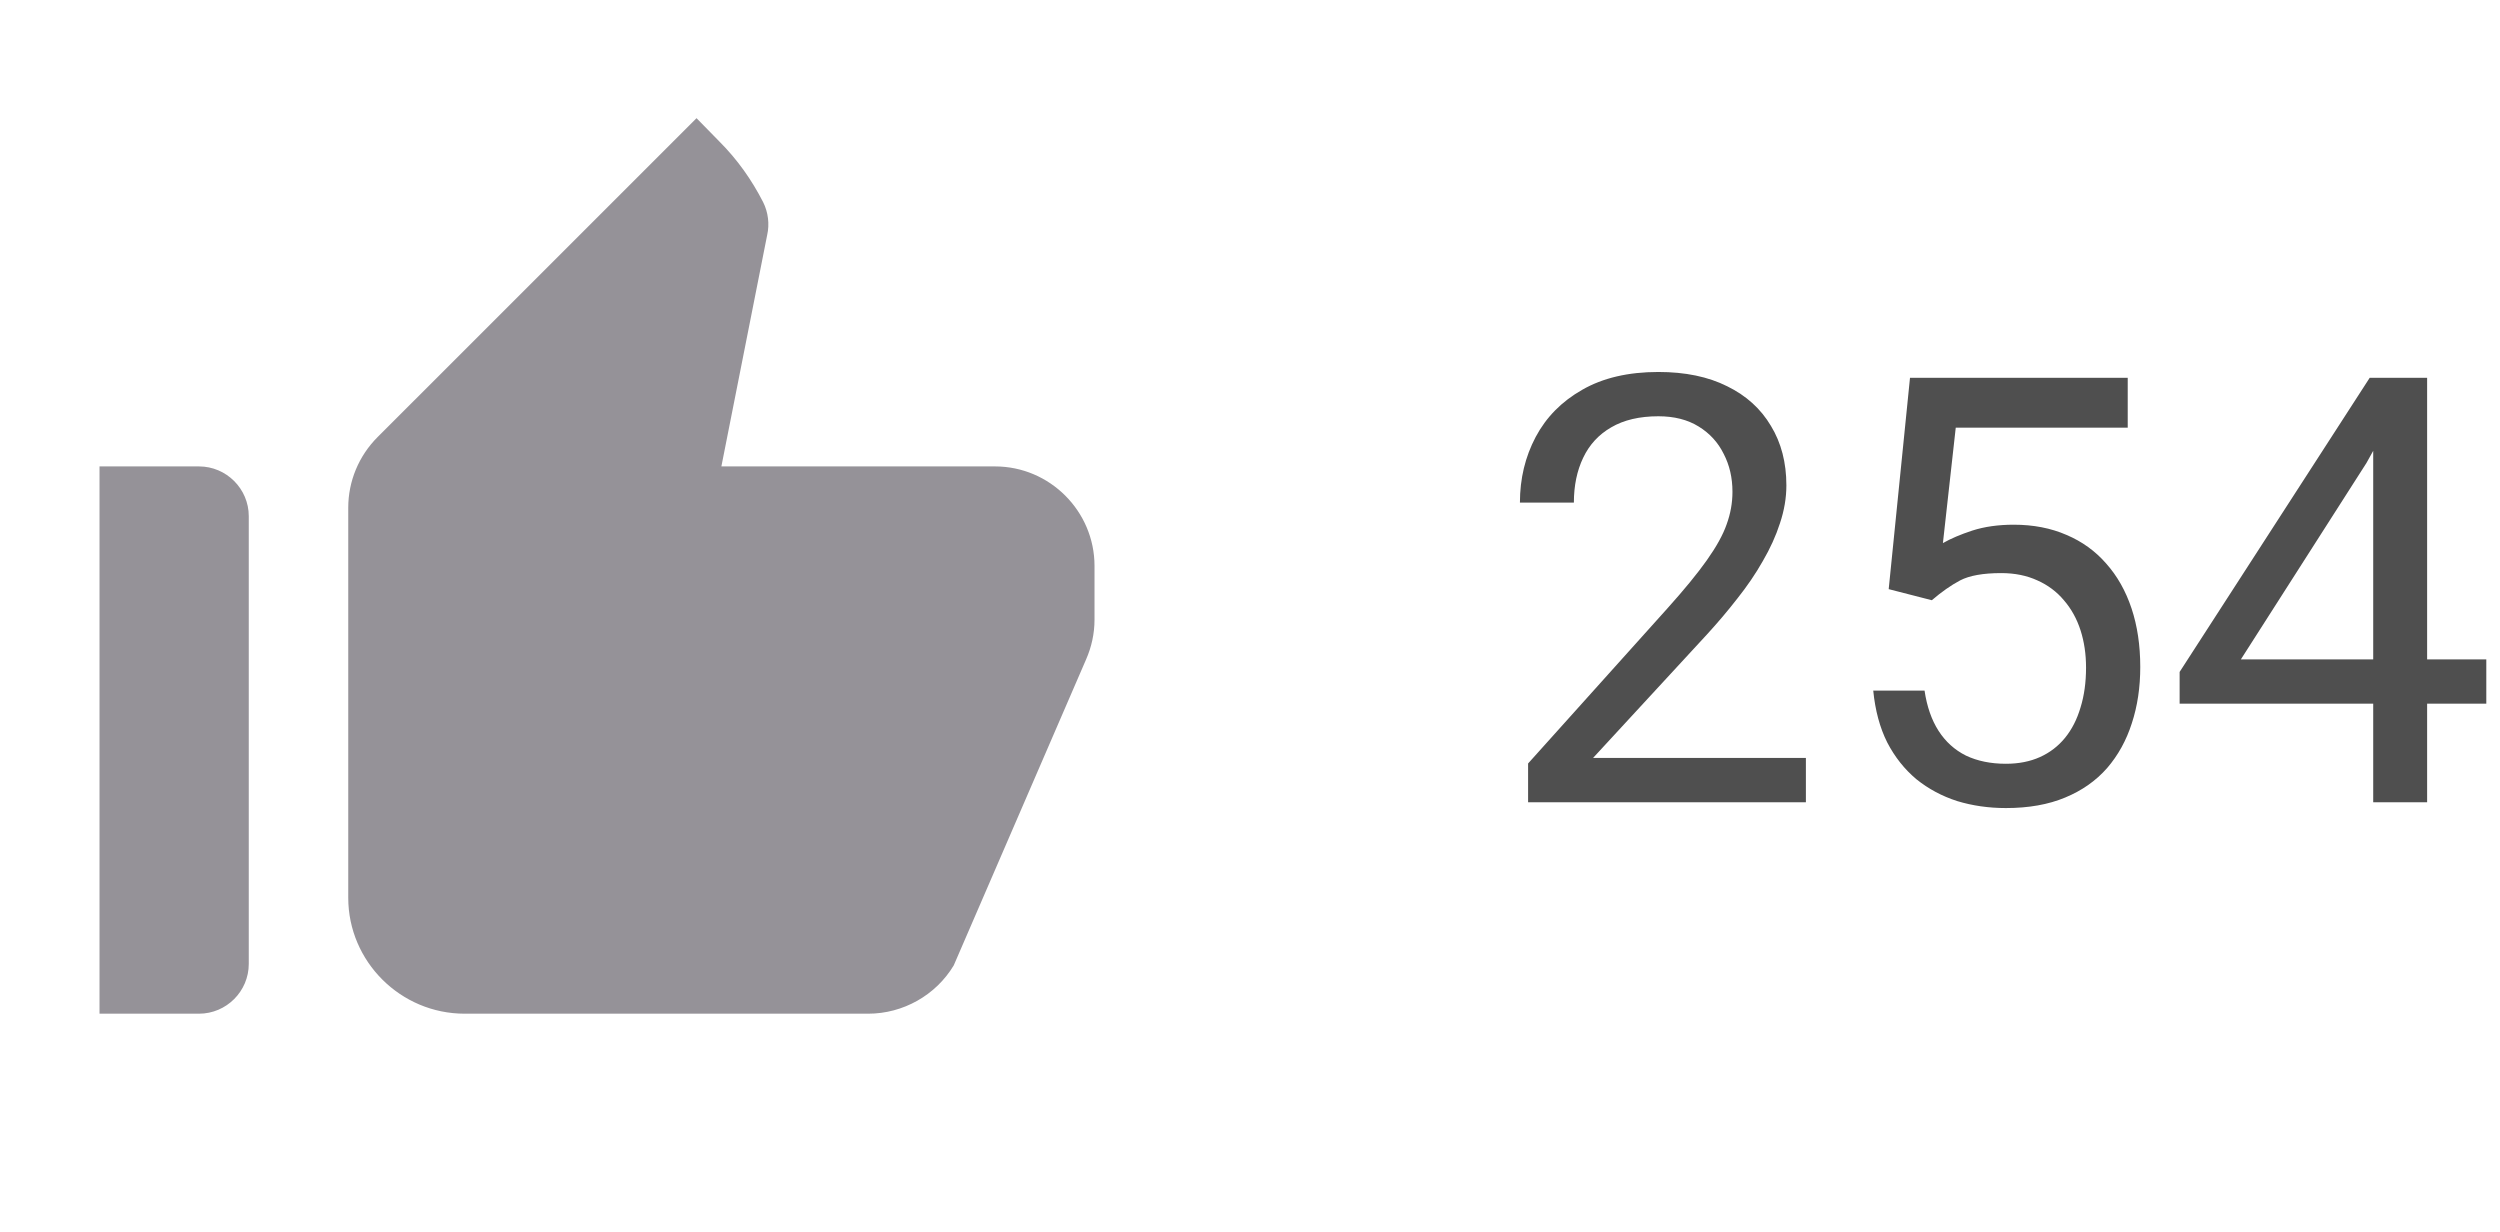
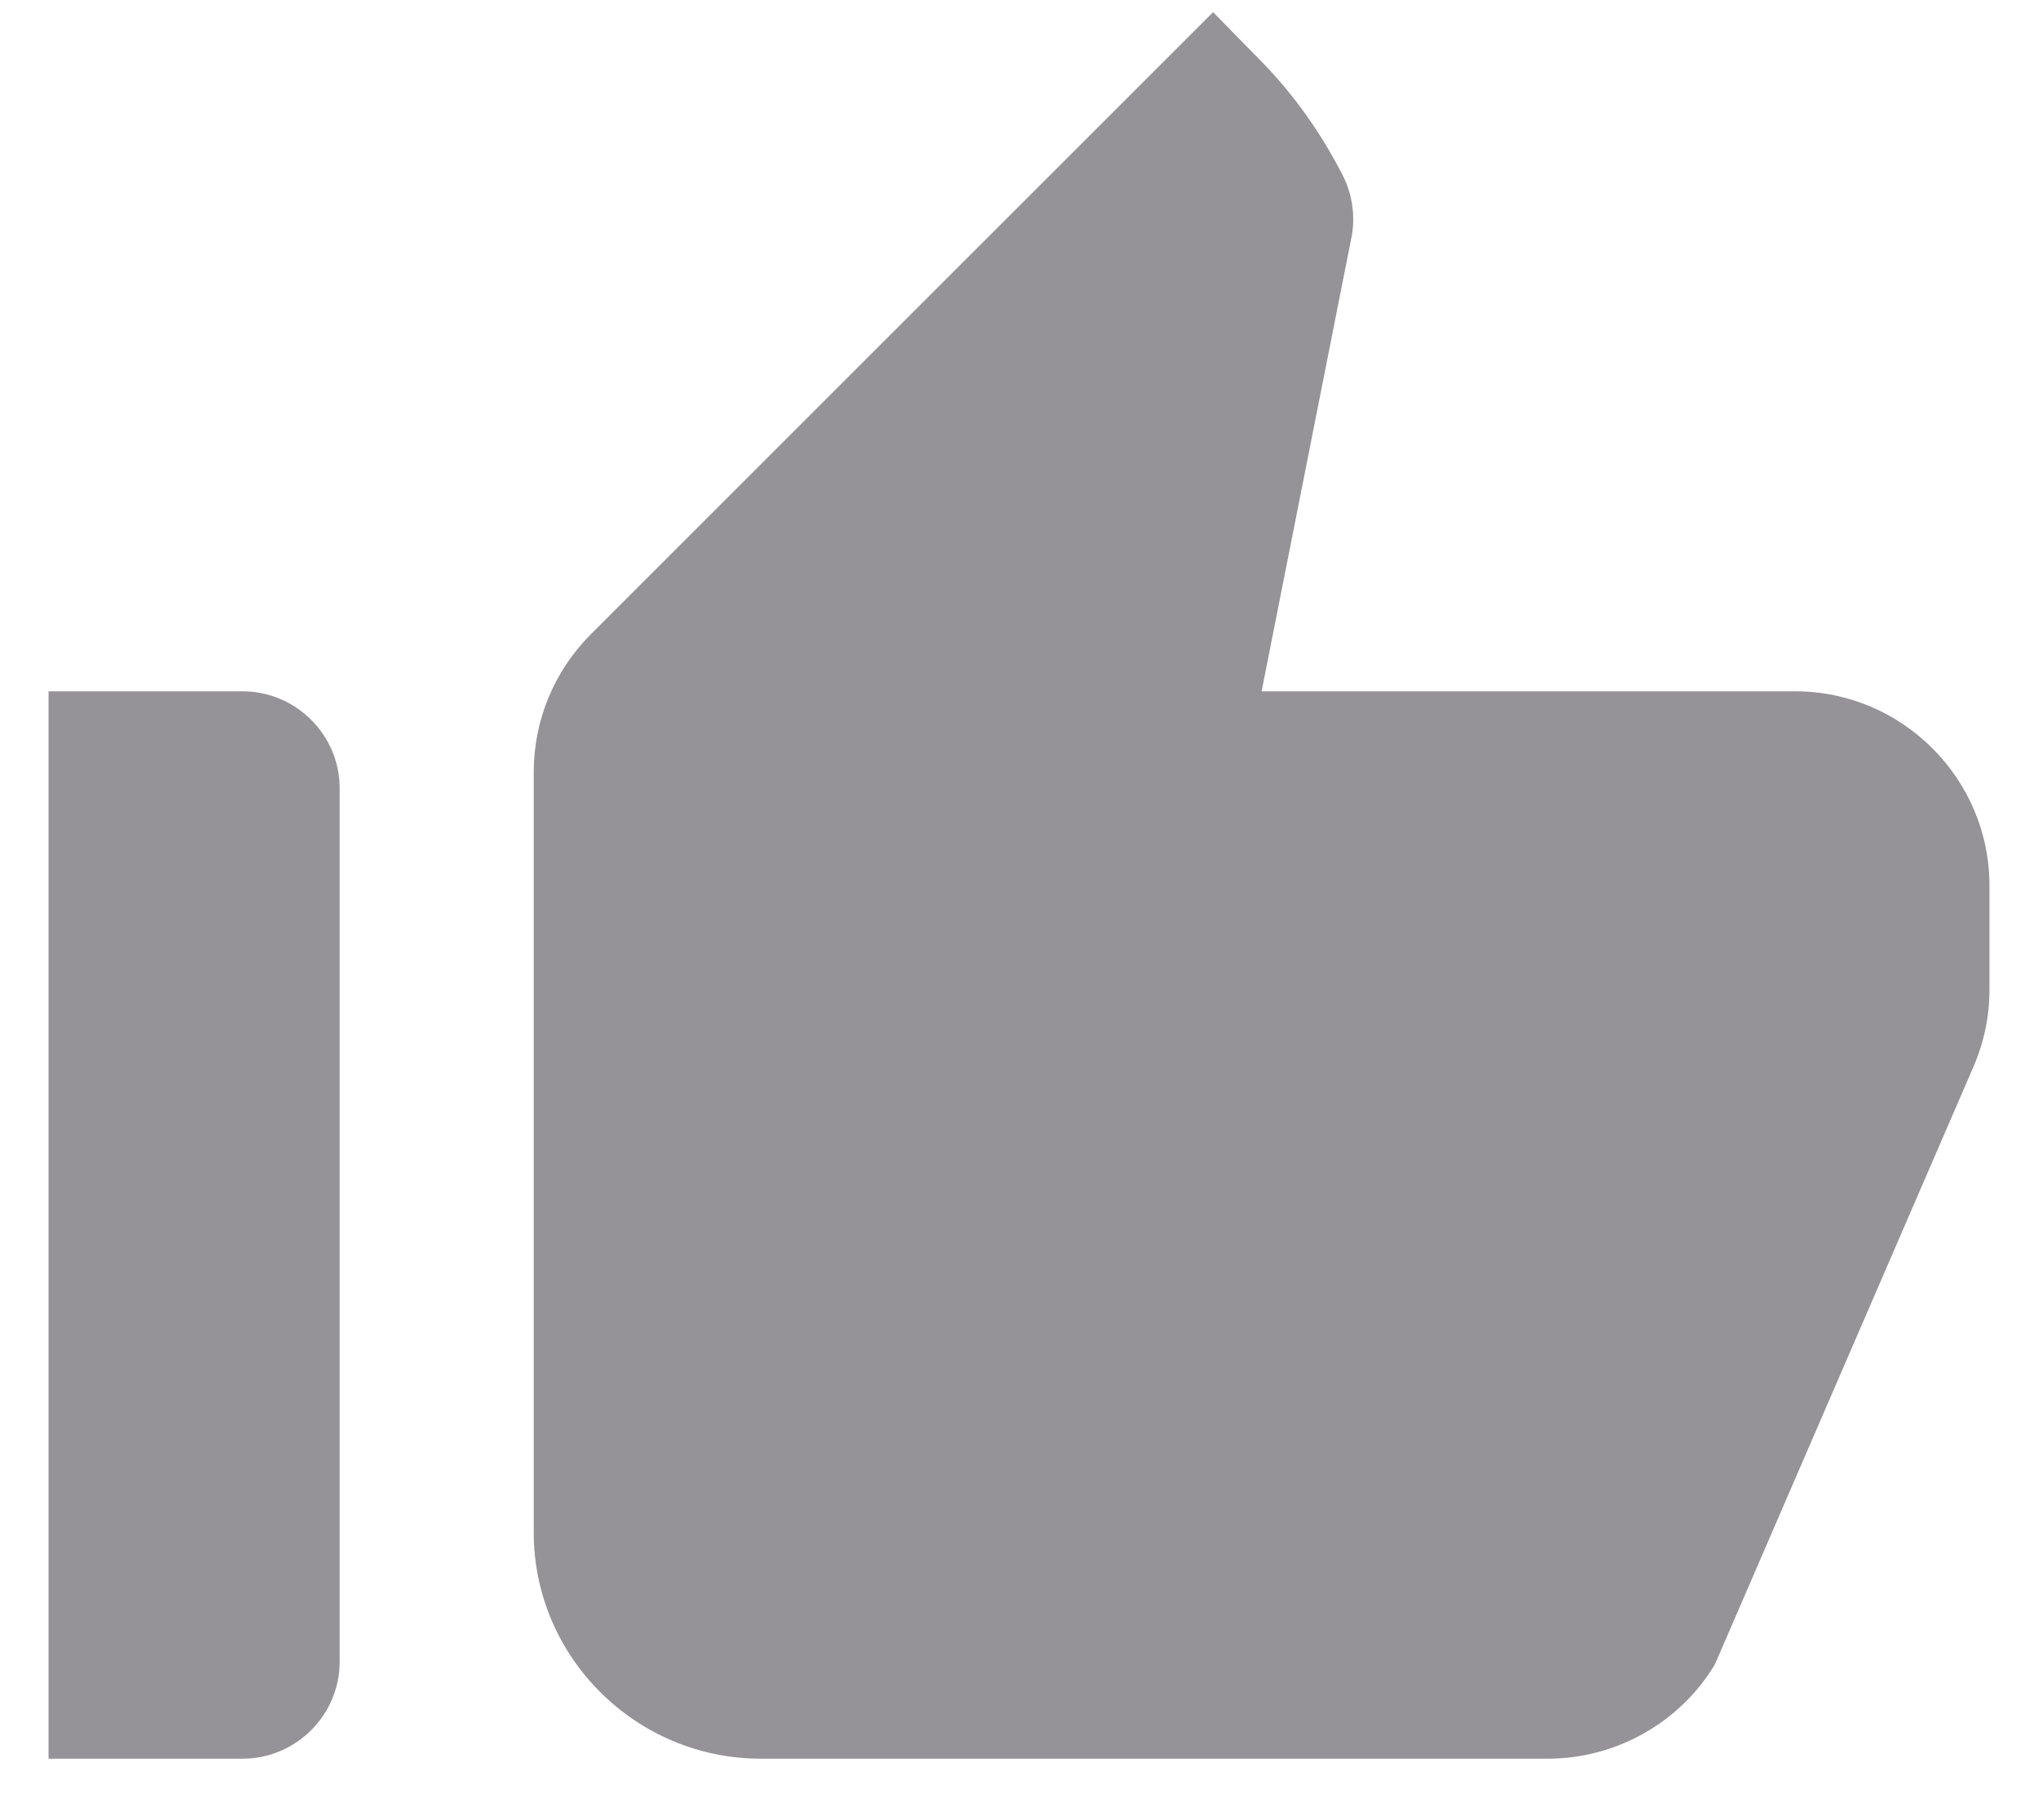
- <svg xmlns="http://www.w3.org/2000/svg" width="67" height="33" viewBox="0 0 67 33" fill="none">
-   <path d="M2.667 27.167H5.333C6.067 27.167 6.667 26.567 6.667 25.833V13.833C6.667 13.1 6.067 12.5 5.333 12.5H2.667V27.167ZM29.107 17.673C29.253 17.34 29.333 16.98 29.333 16.607V15.167C29.333 13.7 28.133 12.5 26.667 12.5H19.333L20.56 6.3C20.627 6.007 20.587 5.687 20.453 5.42C20.147 4.82 19.76 4.273 19.28 3.793L18.667 3.167L10.12 11.713C9.613 12.22 9.333 12.9 9.333 13.607V24.06C9.333 25.767 10.733 27.167 12.453 27.167H23.267C24.2 27.167 25.08 26.673 25.56 25.873L29.107 17.673Z" fill="#959298" />
-   <path d="M48.398 20.312V21.5H40.953V20.461L44.68 16.312C45.138 15.802 45.492 15.37 45.742 15.016C45.997 14.656 46.175 14.336 46.273 14.055C46.378 13.768 46.43 13.477 46.43 13.18C46.43 12.805 46.352 12.466 46.195 12.164C46.044 11.857 45.82 11.612 45.523 11.43C45.227 11.247 44.867 11.156 44.445 11.156C43.94 11.156 43.518 11.255 43.18 11.453C42.846 11.646 42.596 11.917 42.43 12.266C42.263 12.615 42.18 13.016 42.18 13.469H40.734C40.734 12.828 40.875 12.242 41.156 11.711C41.438 11.18 41.854 10.758 42.406 10.445C42.958 10.128 43.638 9.969 44.445 9.969C45.164 9.969 45.779 10.096 46.289 10.352C46.8 10.602 47.19 10.956 47.461 11.414C47.737 11.867 47.875 12.398 47.875 13.008C47.875 13.341 47.818 13.68 47.703 14.023C47.594 14.362 47.44 14.7 47.242 15.039C47.05 15.378 46.823 15.711 46.562 16.039C46.307 16.367 46.034 16.69 45.742 17.008L42.695 20.312H48.398ZM51.773 16.086L50.617 15.789L51.188 10.125H57.023V11.461H52.414L52.07 14.555C52.279 14.435 52.542 14.323 52.859 14.219C53.182 14.115 53.552 14.062 53.969 14.062C54.495 14.062 54.966 14.154 55.383 14.336C55.8 14.513 56.154 14.768 56.445 15.102C56.742 15.435 56.969 15.836 57.125 16.305C57.281 16.773 57.359 17.297 57.359 17.875C57.359 18.422 57.284 18.924 57.133 19.383C56.987 19.841 56.766 20.242 56.469 20.586C56.172 20.924 55.797 21.188 55.344 21.375C54.896 21.562 54.367 21.656 53.758 21.656C53.3 21.656 52.865 21.594 52.453 21.469C52.047 21.338 51.682 21.143 51.359 20.883C51.042 20.617 50.781 20.289 50.578 19.898C50.38 19.503 50.255 19.039 50.203 18.508H51.578C51.641 18.935 51.766 19.294 51.953 19.586C52.141 19.878 52.385 20.099 52.688 20.25C52.995 20.396 53.352 20.469 53.758 20.469C54.102 20.469 54.406 20.409 54.672 20.289C54.938 20.169 55.161 19.997 55.344 19.773C55.526 19.549 55.664 19.279 55.758 18.961C55.857 18.643 55.906 18.287 55.906 17.891C55.906 17.531 55.857 17.198 55.758 16.891C55.659 16.583 55.51 16.315 55.312 16.086C55.12 15.857 54.883 15.68 54.602 15.555C54.32 15.425 53.997 15.359 53.633 15.359C53.148 15.359 52.781 15.425 52.531 15.555C52.286 15.685 52.034 15.862 51.773 16.086ZM66.633 17.672V18.859H58.414V18.008L63.508 10.125H64.688L63.422 12.406L60.055 17.672H66.633ZM65.047 10.125V21.5H63.602V10.125H65.047Z" fill="#4F4F4F" />
+ <svg xmlns="http://www.w3.org/2000/svg" width="28" height="25" viewBox="0 0 28 25" fill="none">
+   <path d="M0.667 24.167H3.333C4.067 24.167 4.667 23.567 4.667 22.833V10.833C4.667 10.1 4.067 9.5 3.333 9.5H0.667V24.167ZM27.107 14.673C27.253 14.34 27.333 13.98 27.333 13.607V12.167C27.333 10.7 26.133 9.5 24.667 9.5H17.333L18.56 3.3C18.627 3.007 18.587 2.687 18.453 2.42C18.147 1.82 17.76 1.273 17.28 0.793L16.667 0.167L8.12 8.713C7.613 9.22 7.333 9.9 7.333 10.607V21.06C7.333 22.767 8.733 24.167 10.453 24.167H21.267C22.2 24.167 23.08 23.673 23.56 22.873L27.107 14.673Z" fill="#959298" />
</svg>
